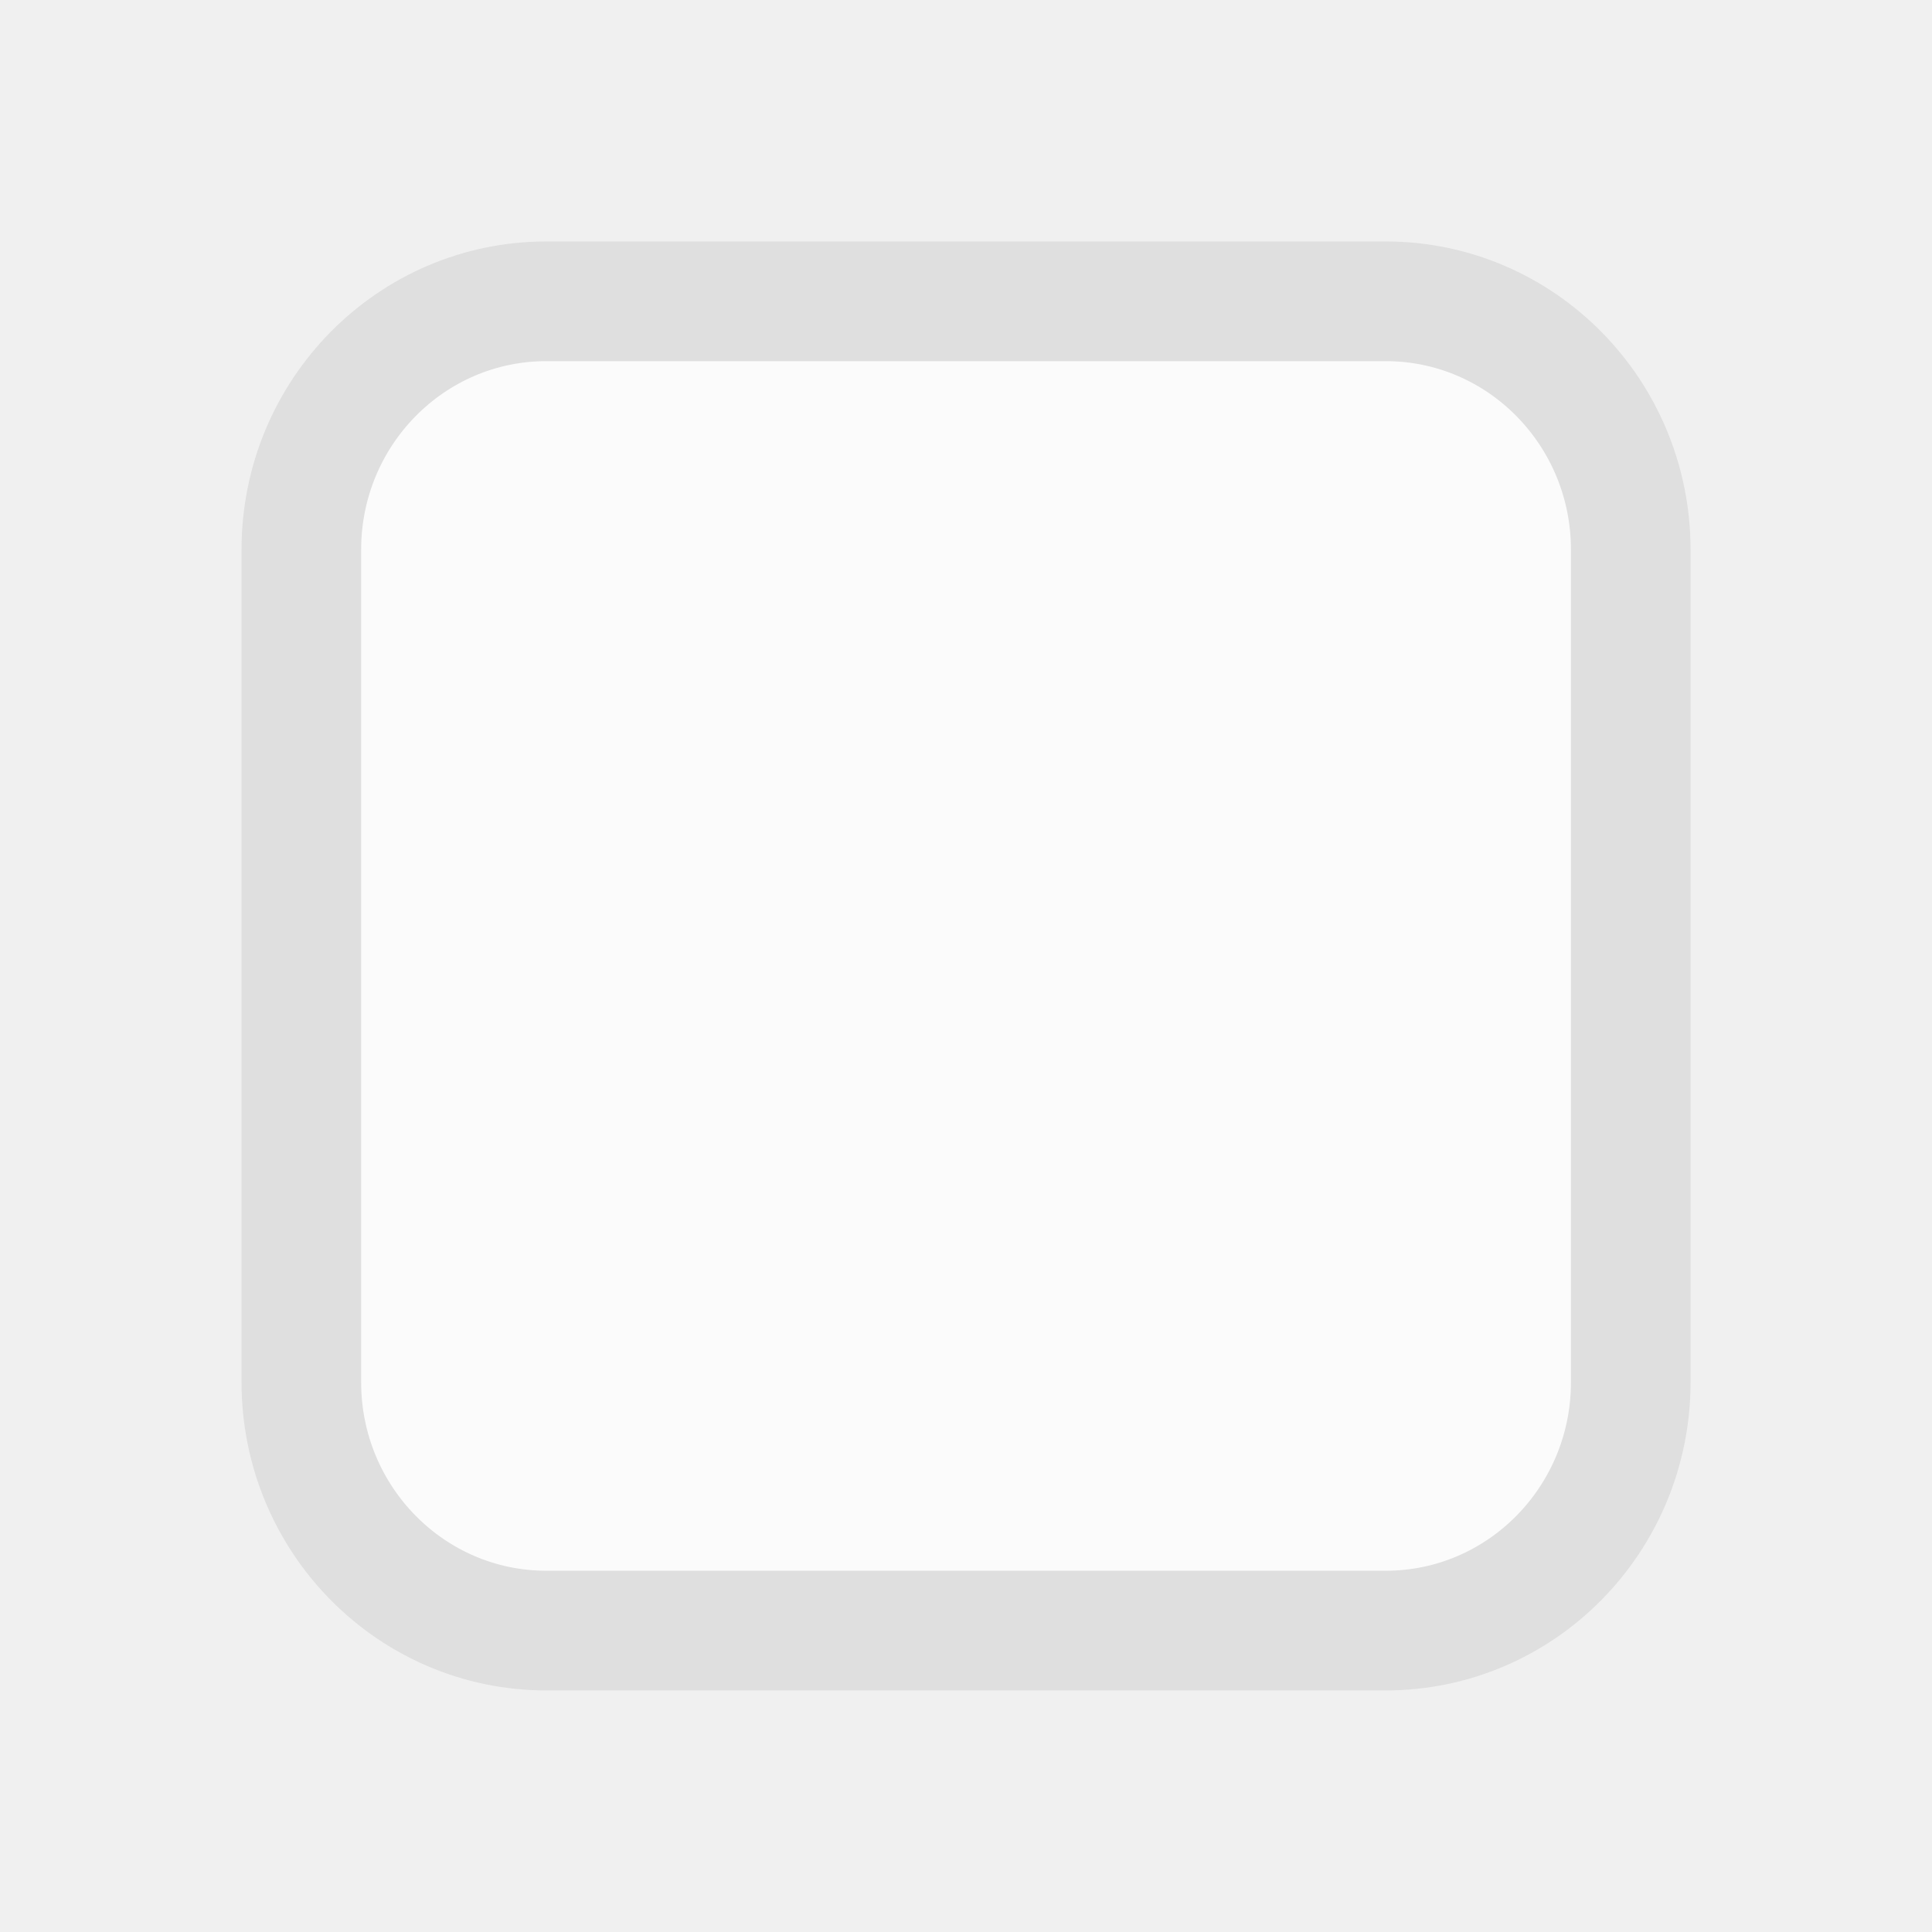
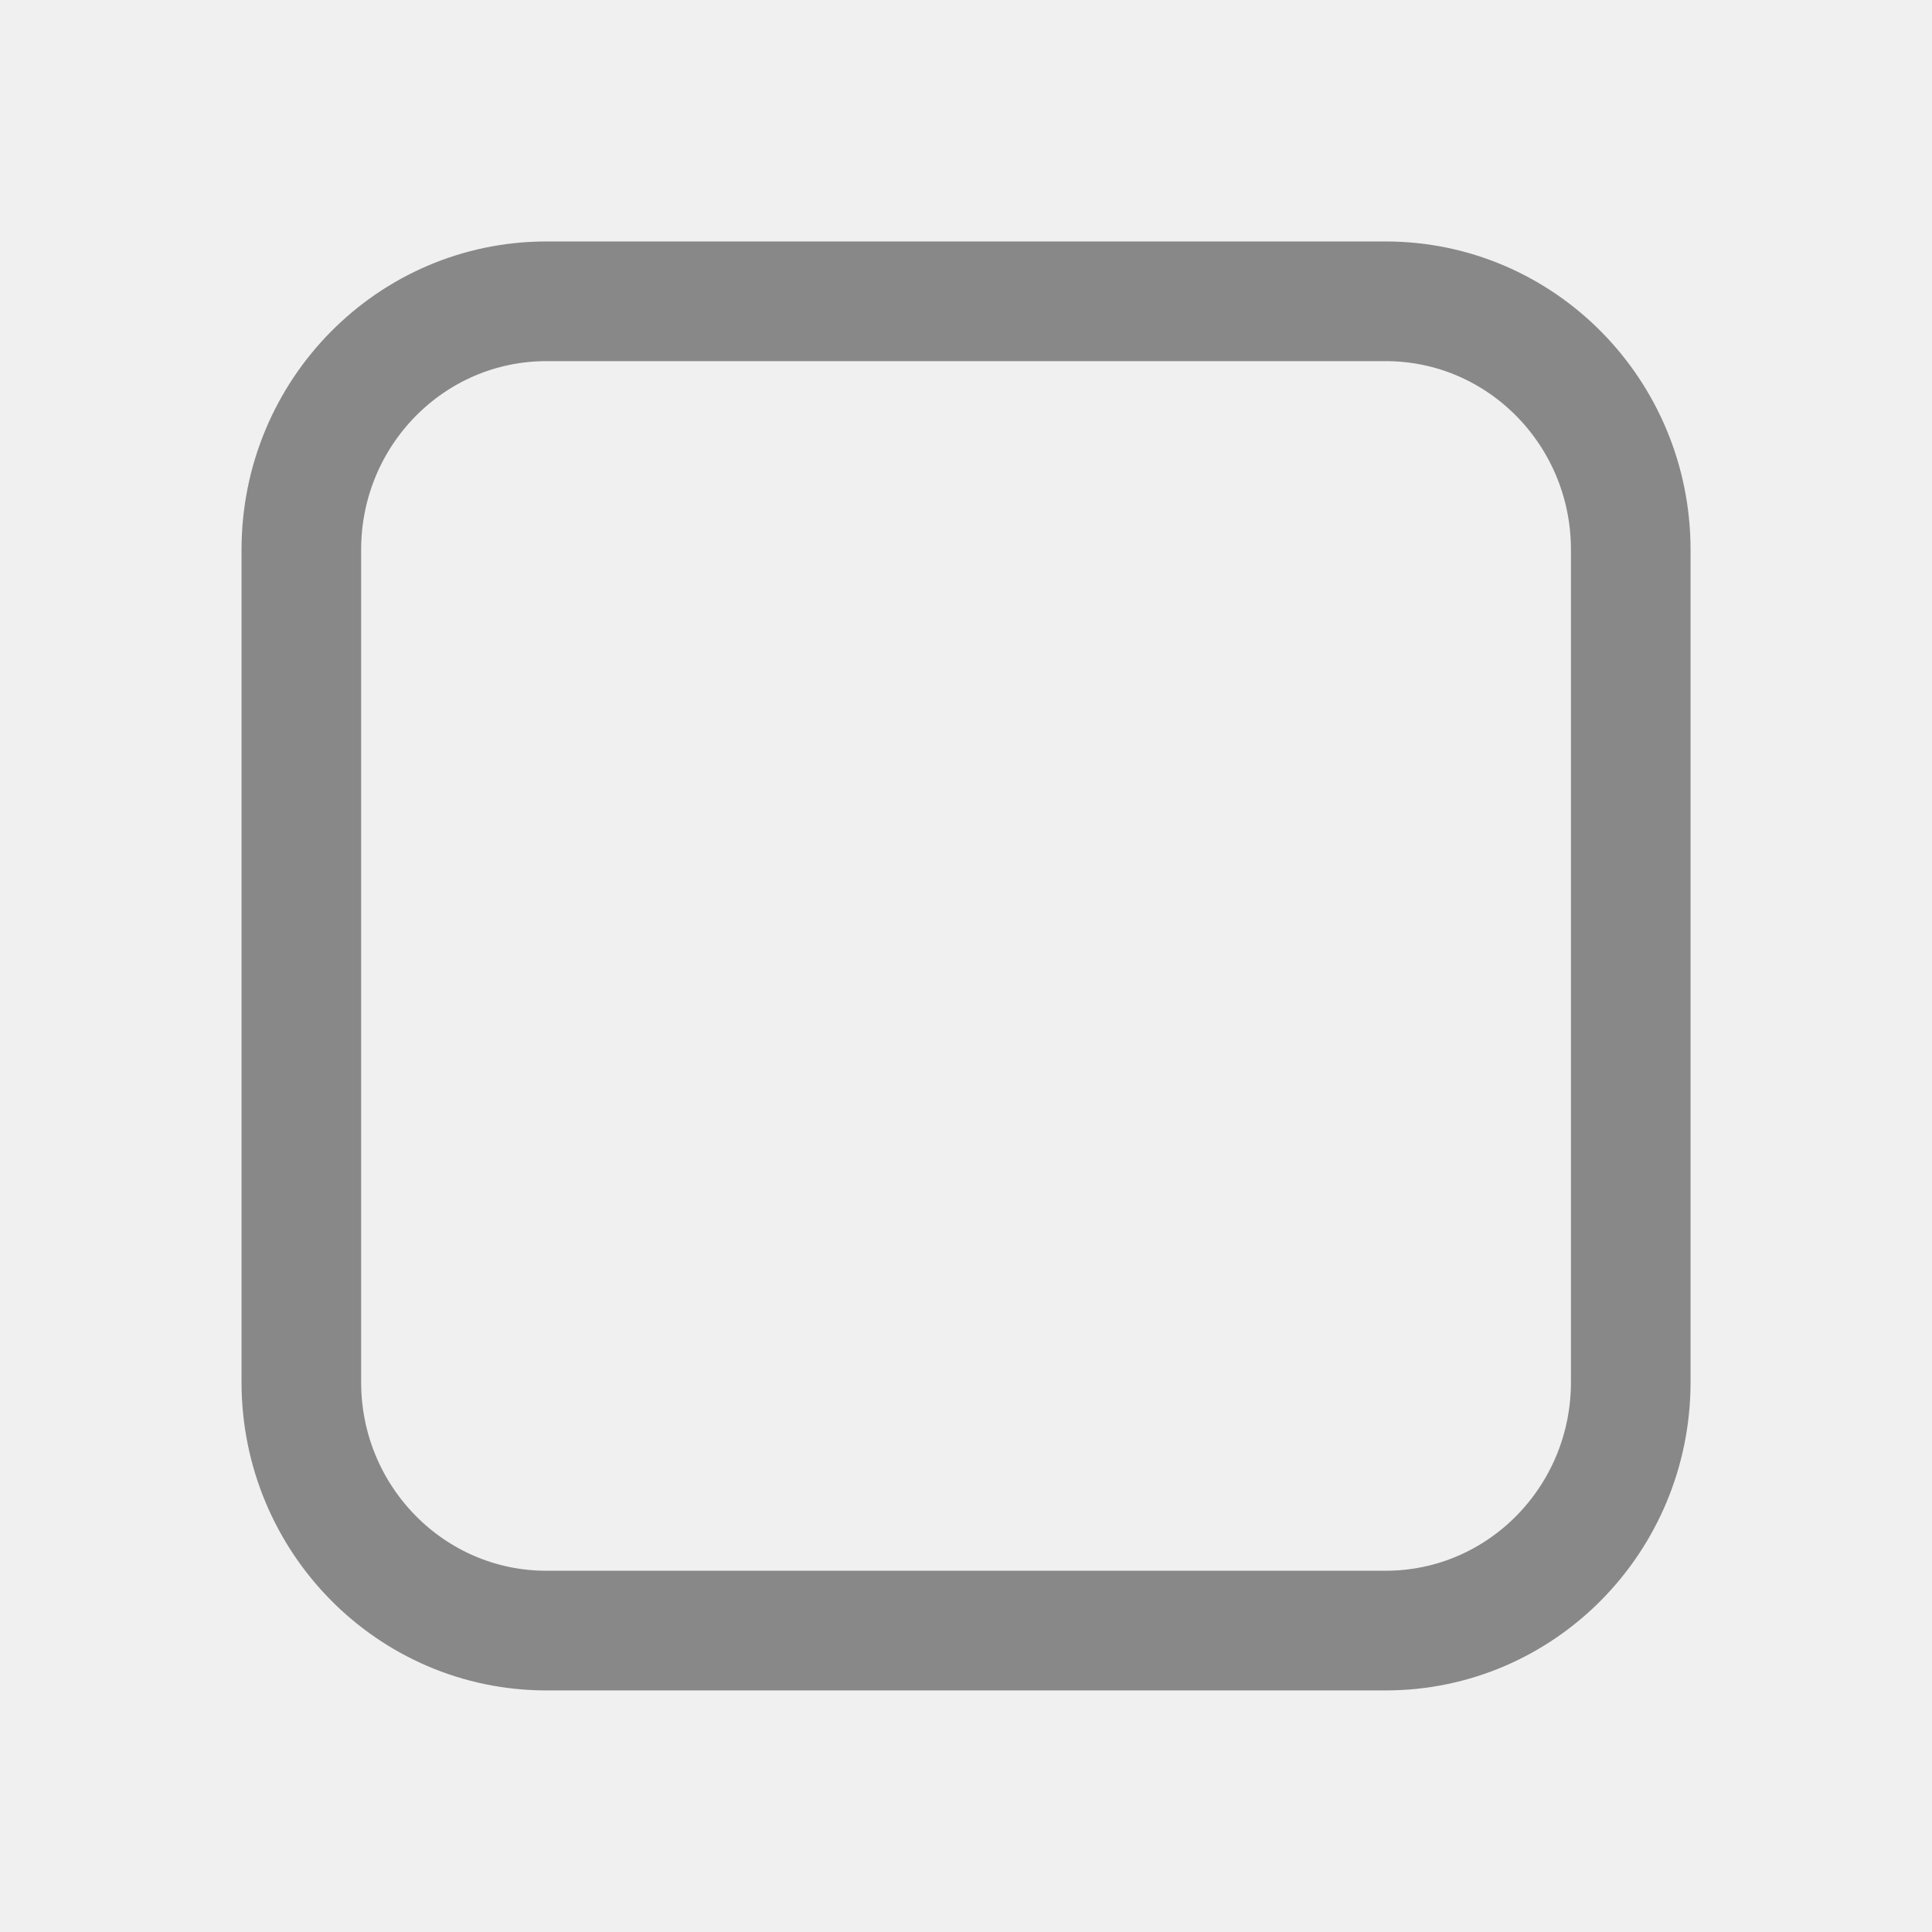
- <svg xmlns="http://www.w3.org/2000/svg" xmlns:ns1="http://www.openswatchbook.org/uri/2009/osb" width="24" height="24" viewBox="0 0 24 24" fill="#FFFFFF" opacity="0.75" version="1.1" id="svg4">
+ <svg xmlns="http://www.w3.org/2000/svg" xmlns:ns1="http://www.openswatchbook.org/uri/2009/osb" width="24" height="24" viewBox="0 0 24 24" version="1.1" id="svg4" fill="#FFFFFF" opacity="0.75">
  <defs id="defs8">
    <linearGradient id="dark_fg_color-9" ns1:paint="solid">
      <stop style="stop-color:#ffffff;stop-opacity:1;" offset="0" id="stop7036" />
    </linearGradient>
  </defs>
  <g transform="matrix(1.375,0,0,1.375,-22.375,0.5019989)" style="display:inline;opacity:1" id="checkbox-dark-2">
    <g id="sdsd-0-1-9">
      <g id="scdsdcd-0-4-3" transform="translate(0,-30)">
        <g style="display:inline" id="g15812-6-6-1-4-4-1" transform="matrix(0.9295198,0,0,0.9291437,-156.7507,-212.9618)">
          <g transform="matrix(0.5089163,0,0,0.5173982,161.7932,197.5643)" id="g5489-2-9-6-8-8-9-7-9" style="display:inline">
            <g id="g5428-8-1-4-0-0-65-8-4" />
          </g>
        </g>
        <rect y="30.362" x="17" height="16" width="16" id="rect13523-4-0-7" style="color:#000000;display:inline;overflow:visible;visibility:visible;fill:none;stroke:none;stroke-width:2;marker:none;enable-background:accumulate" />
        <g id="g5400-2-47-8" />
      </g>
    </g>
  </g>
  <g style="display:inline" id="checkbox" transform="matrix(1.100591,0,0,1.101219,-15.51699,-30.24292)">
    <g style="display:inline" id="g15812-6-6-1-7-3" transform="matrix(0.9295198,0,0,0.9291437,-156.7507,-212.9618)">
      <g transform="matrix(0.5089163,0,0,0.5173982,161.7932,197.5643)" id="g5489-2-9-6-8-8-8-5" style="display:inline">
        <g id="g5428-8-1-4-0-0-6-6" />
      </g>
    </g>
    <rect y="30.362" x="17" height="16" width="16" id="rect13523-8-2" style="color:#000000;display:inline;overflow:visible;visibility:visible;fill:none;stroke:none;stroke-width:2;marker:none;enable-background:accumulate" />
    <g id="g5400-8-9">
-       <rect ry="2.802" style="color:#000000;display:inline;overflow:visible;visibility:visible;fill:#ffffff;fill-opacity:1;stroke:#d9d9d9;stroke-width:1.35;stroke-linecap:butt;stroke-linejoin:round;stroke-miterlimit:4;stroke-dasharray:none;stroke-dashoffset:0;stroke-opacity:1;marker:none;enable-background:accumulate" id="rect5147-9-1-5-7-6-43" width="15.005" height="14.995" x="17.5" y="30.862" rx="2.766" />
+       <rect ry="2.802" style="color:#000000;display:inline;overflow:visible;visibility:visible;fill:none;fill-opacity:1;stroke:#656565;stroke-width:1.35;stroke-linecap:butt;stroke-linejoin:round;stroke-miterlimit:4;stroke-dasharray:none;stroke-dashoffset:0;stroke-opacity:1;marker:none;enable-background:accumulate" id="rect5147-9-1-5-7-6-43" width="15.005" height="14.995" x="17.5" y="30.862" rx="2.766" />
    </g>
  </g>
</svg>
